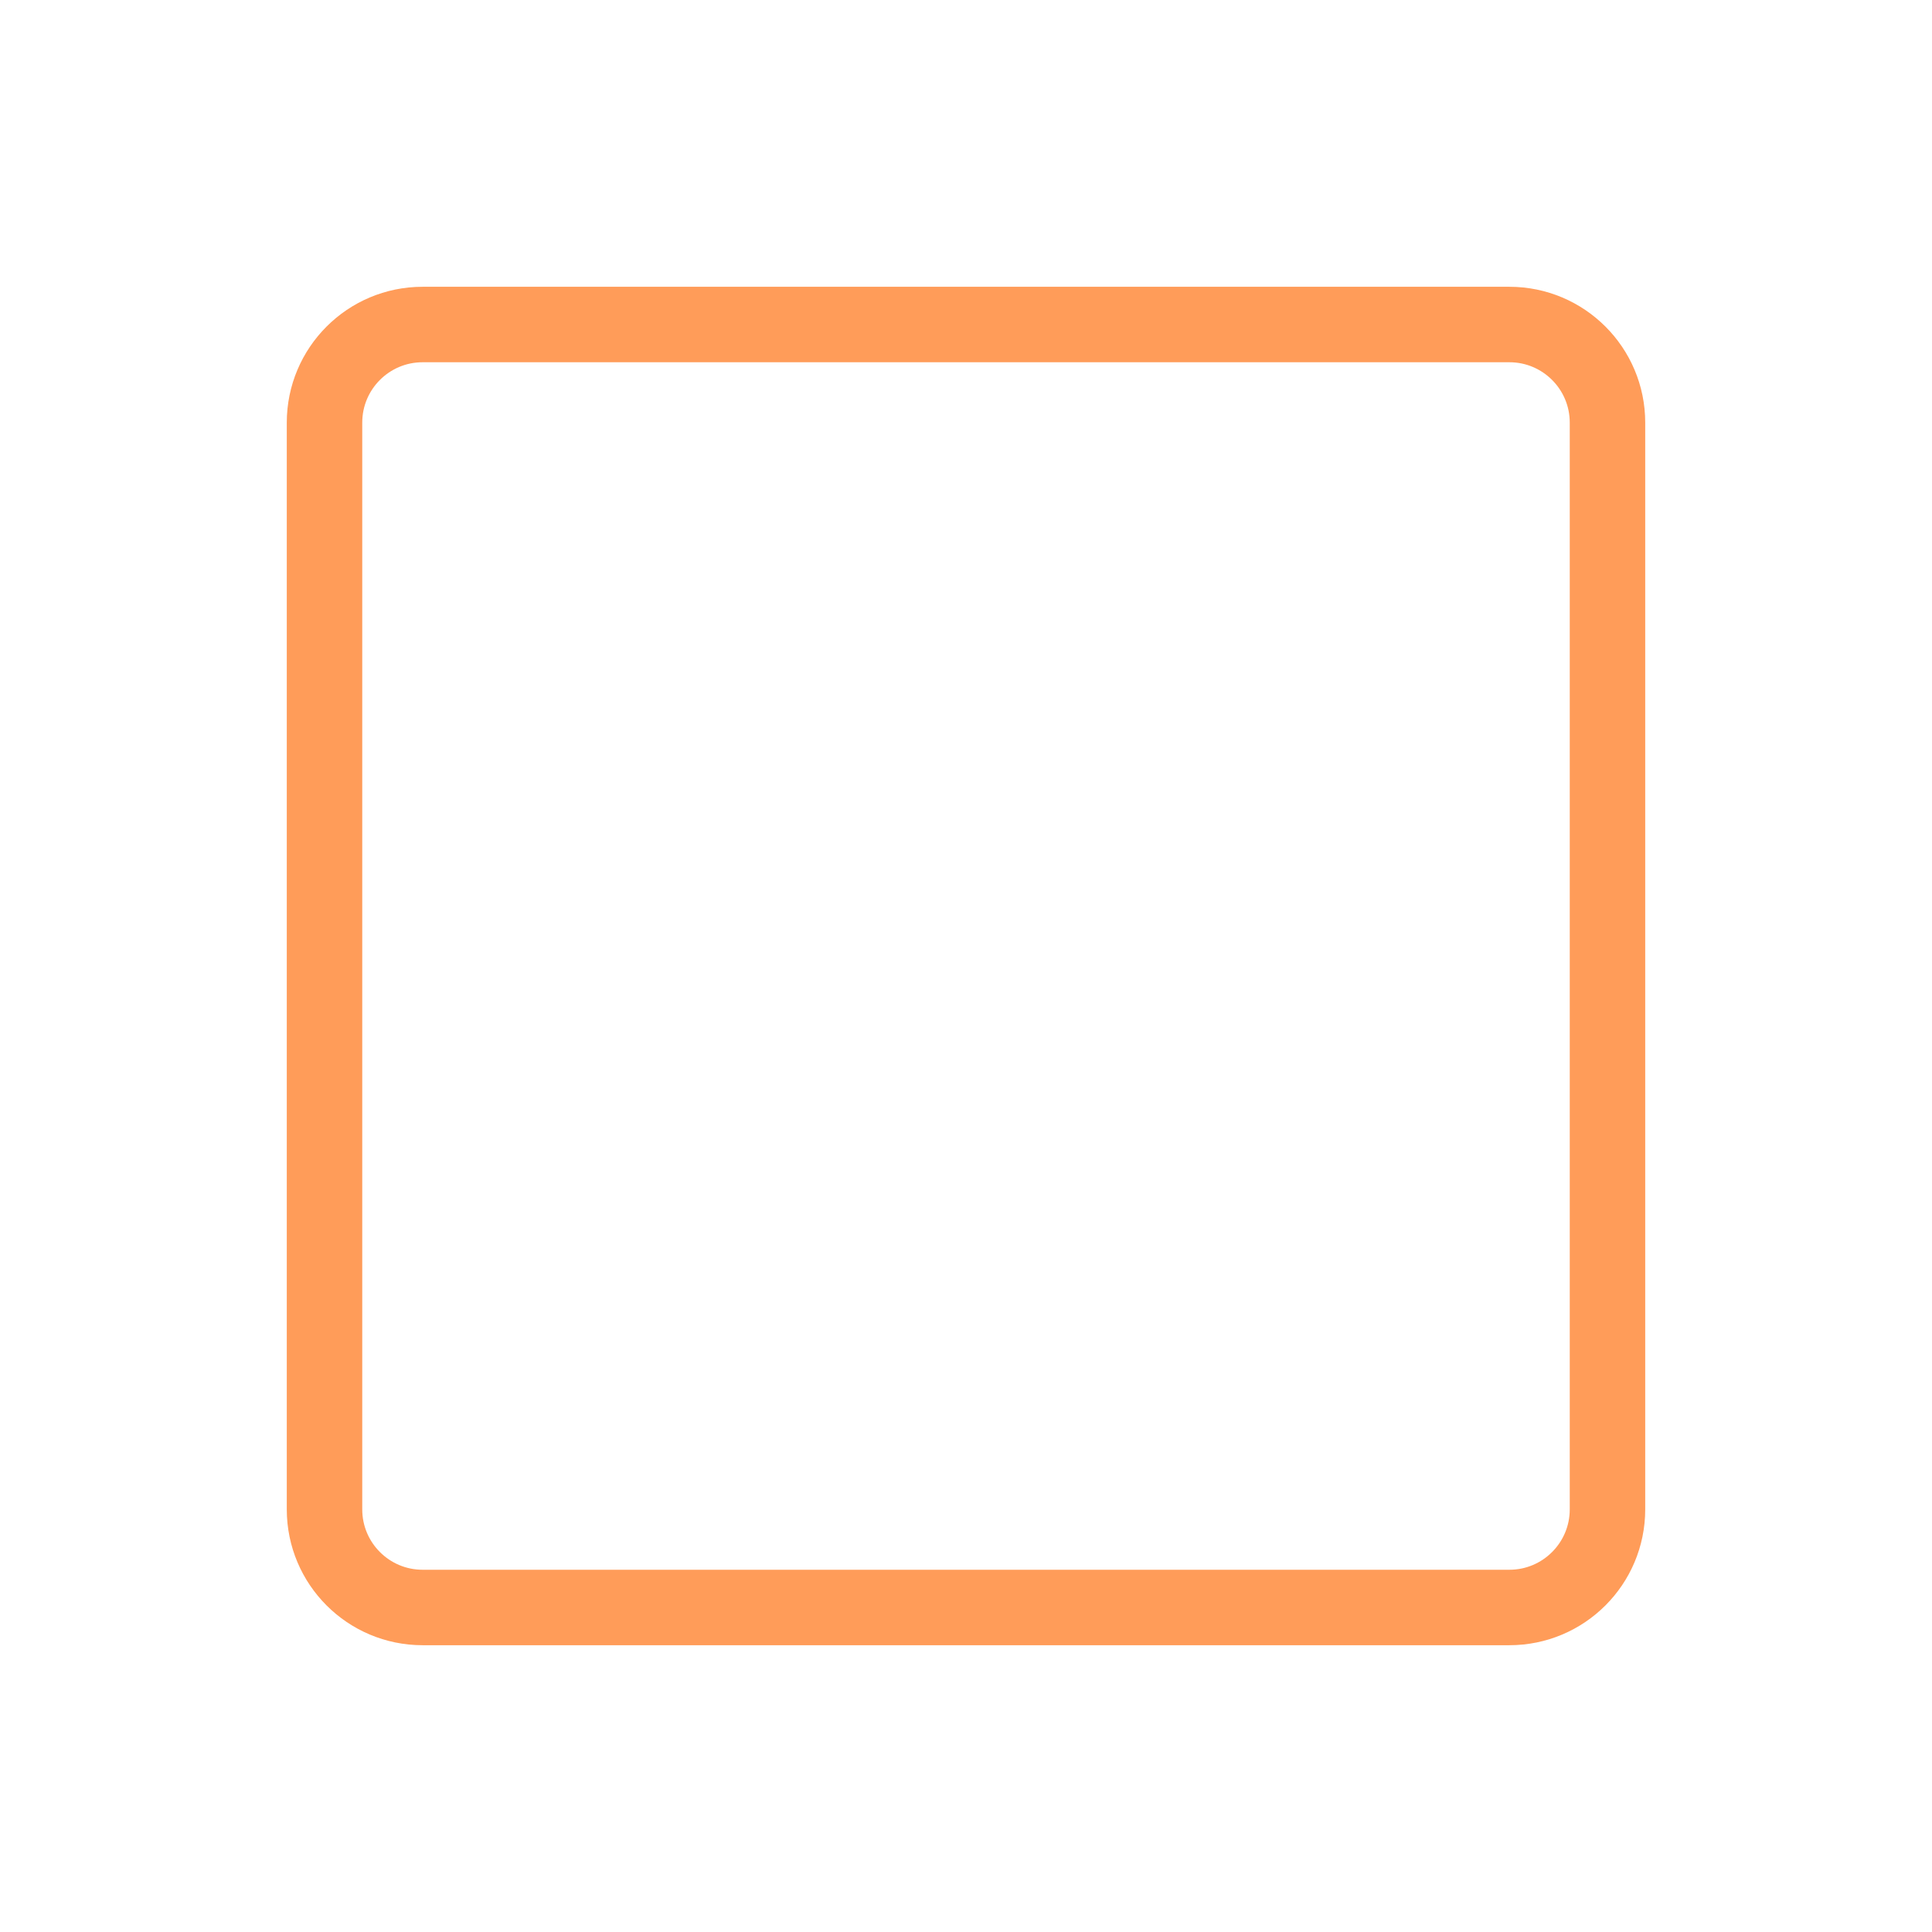
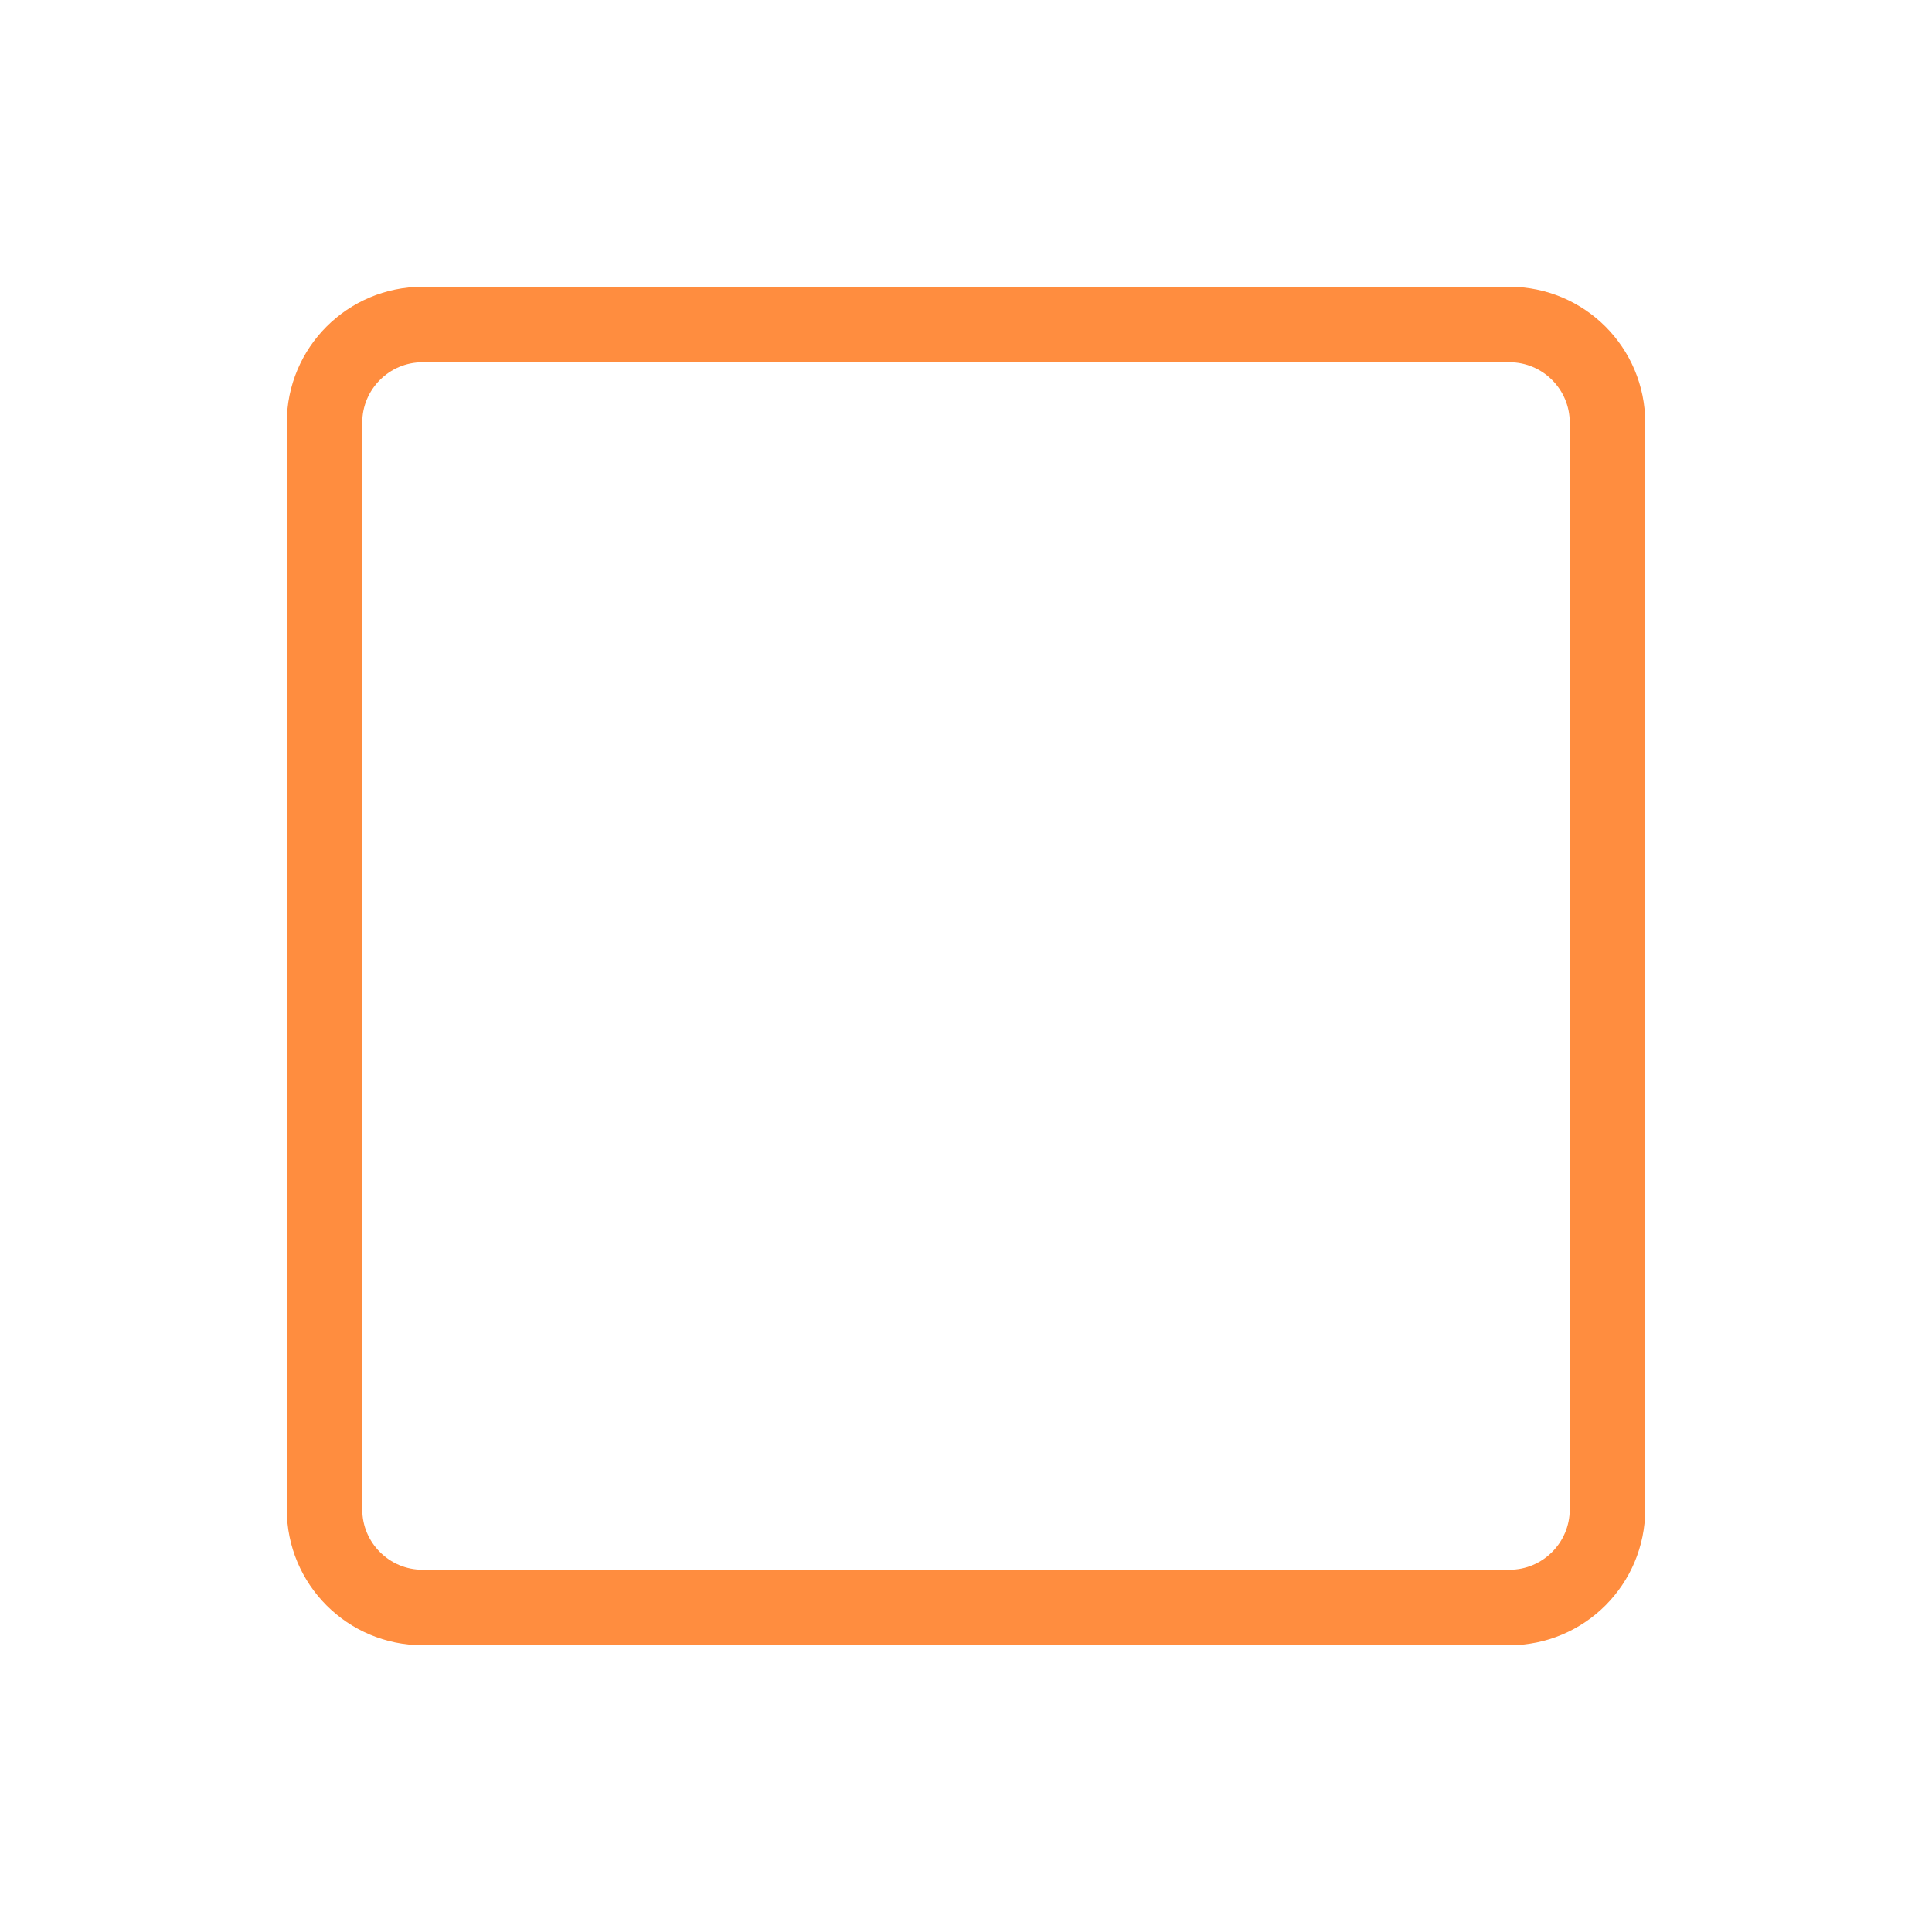
<svg xmlns="http://www.w3.org/2000/svg" width="128" height="128" viewBox="0 0 128 128" fill="none">
-   <rect x="21.5" y="21.5" width="85" height="85" rx="6.5" stroke="#FF9C59" stroke-width="5" />
+   <rect x="21.5" y="21.5" width="85" height="85" rx="6.5" stroke="#FF8D3F" stroke-width="5" />
</svg>
